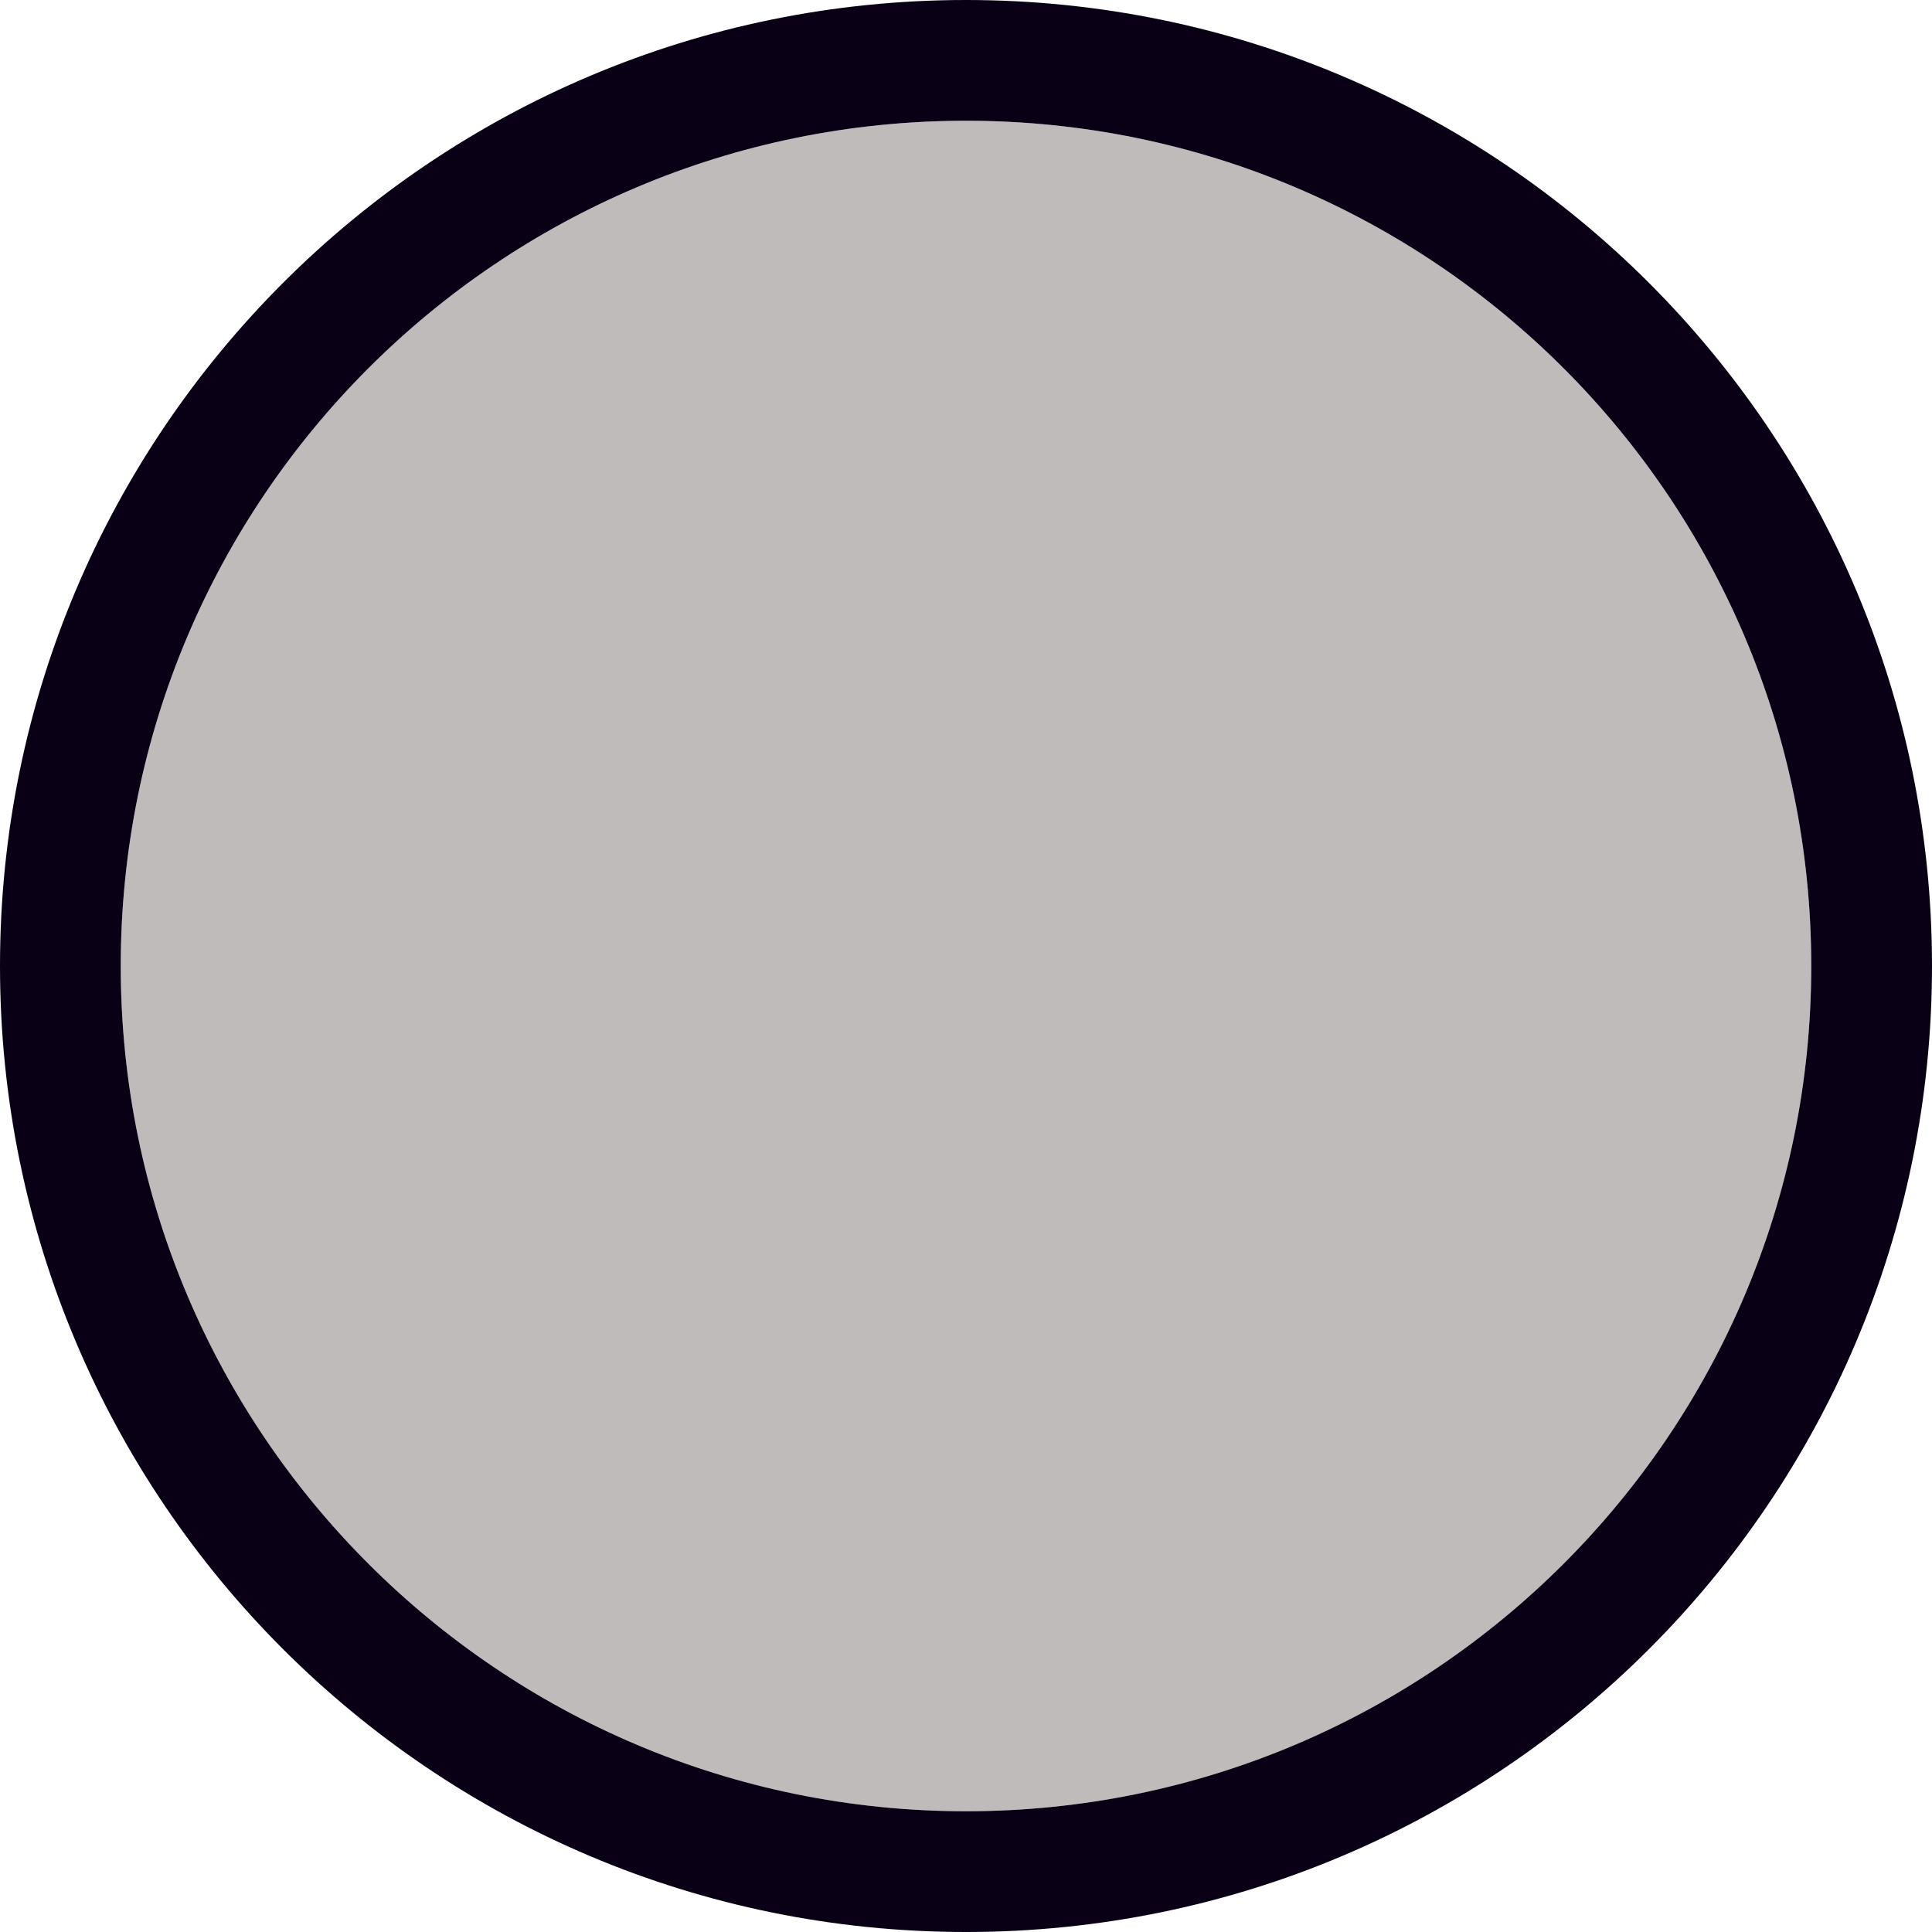
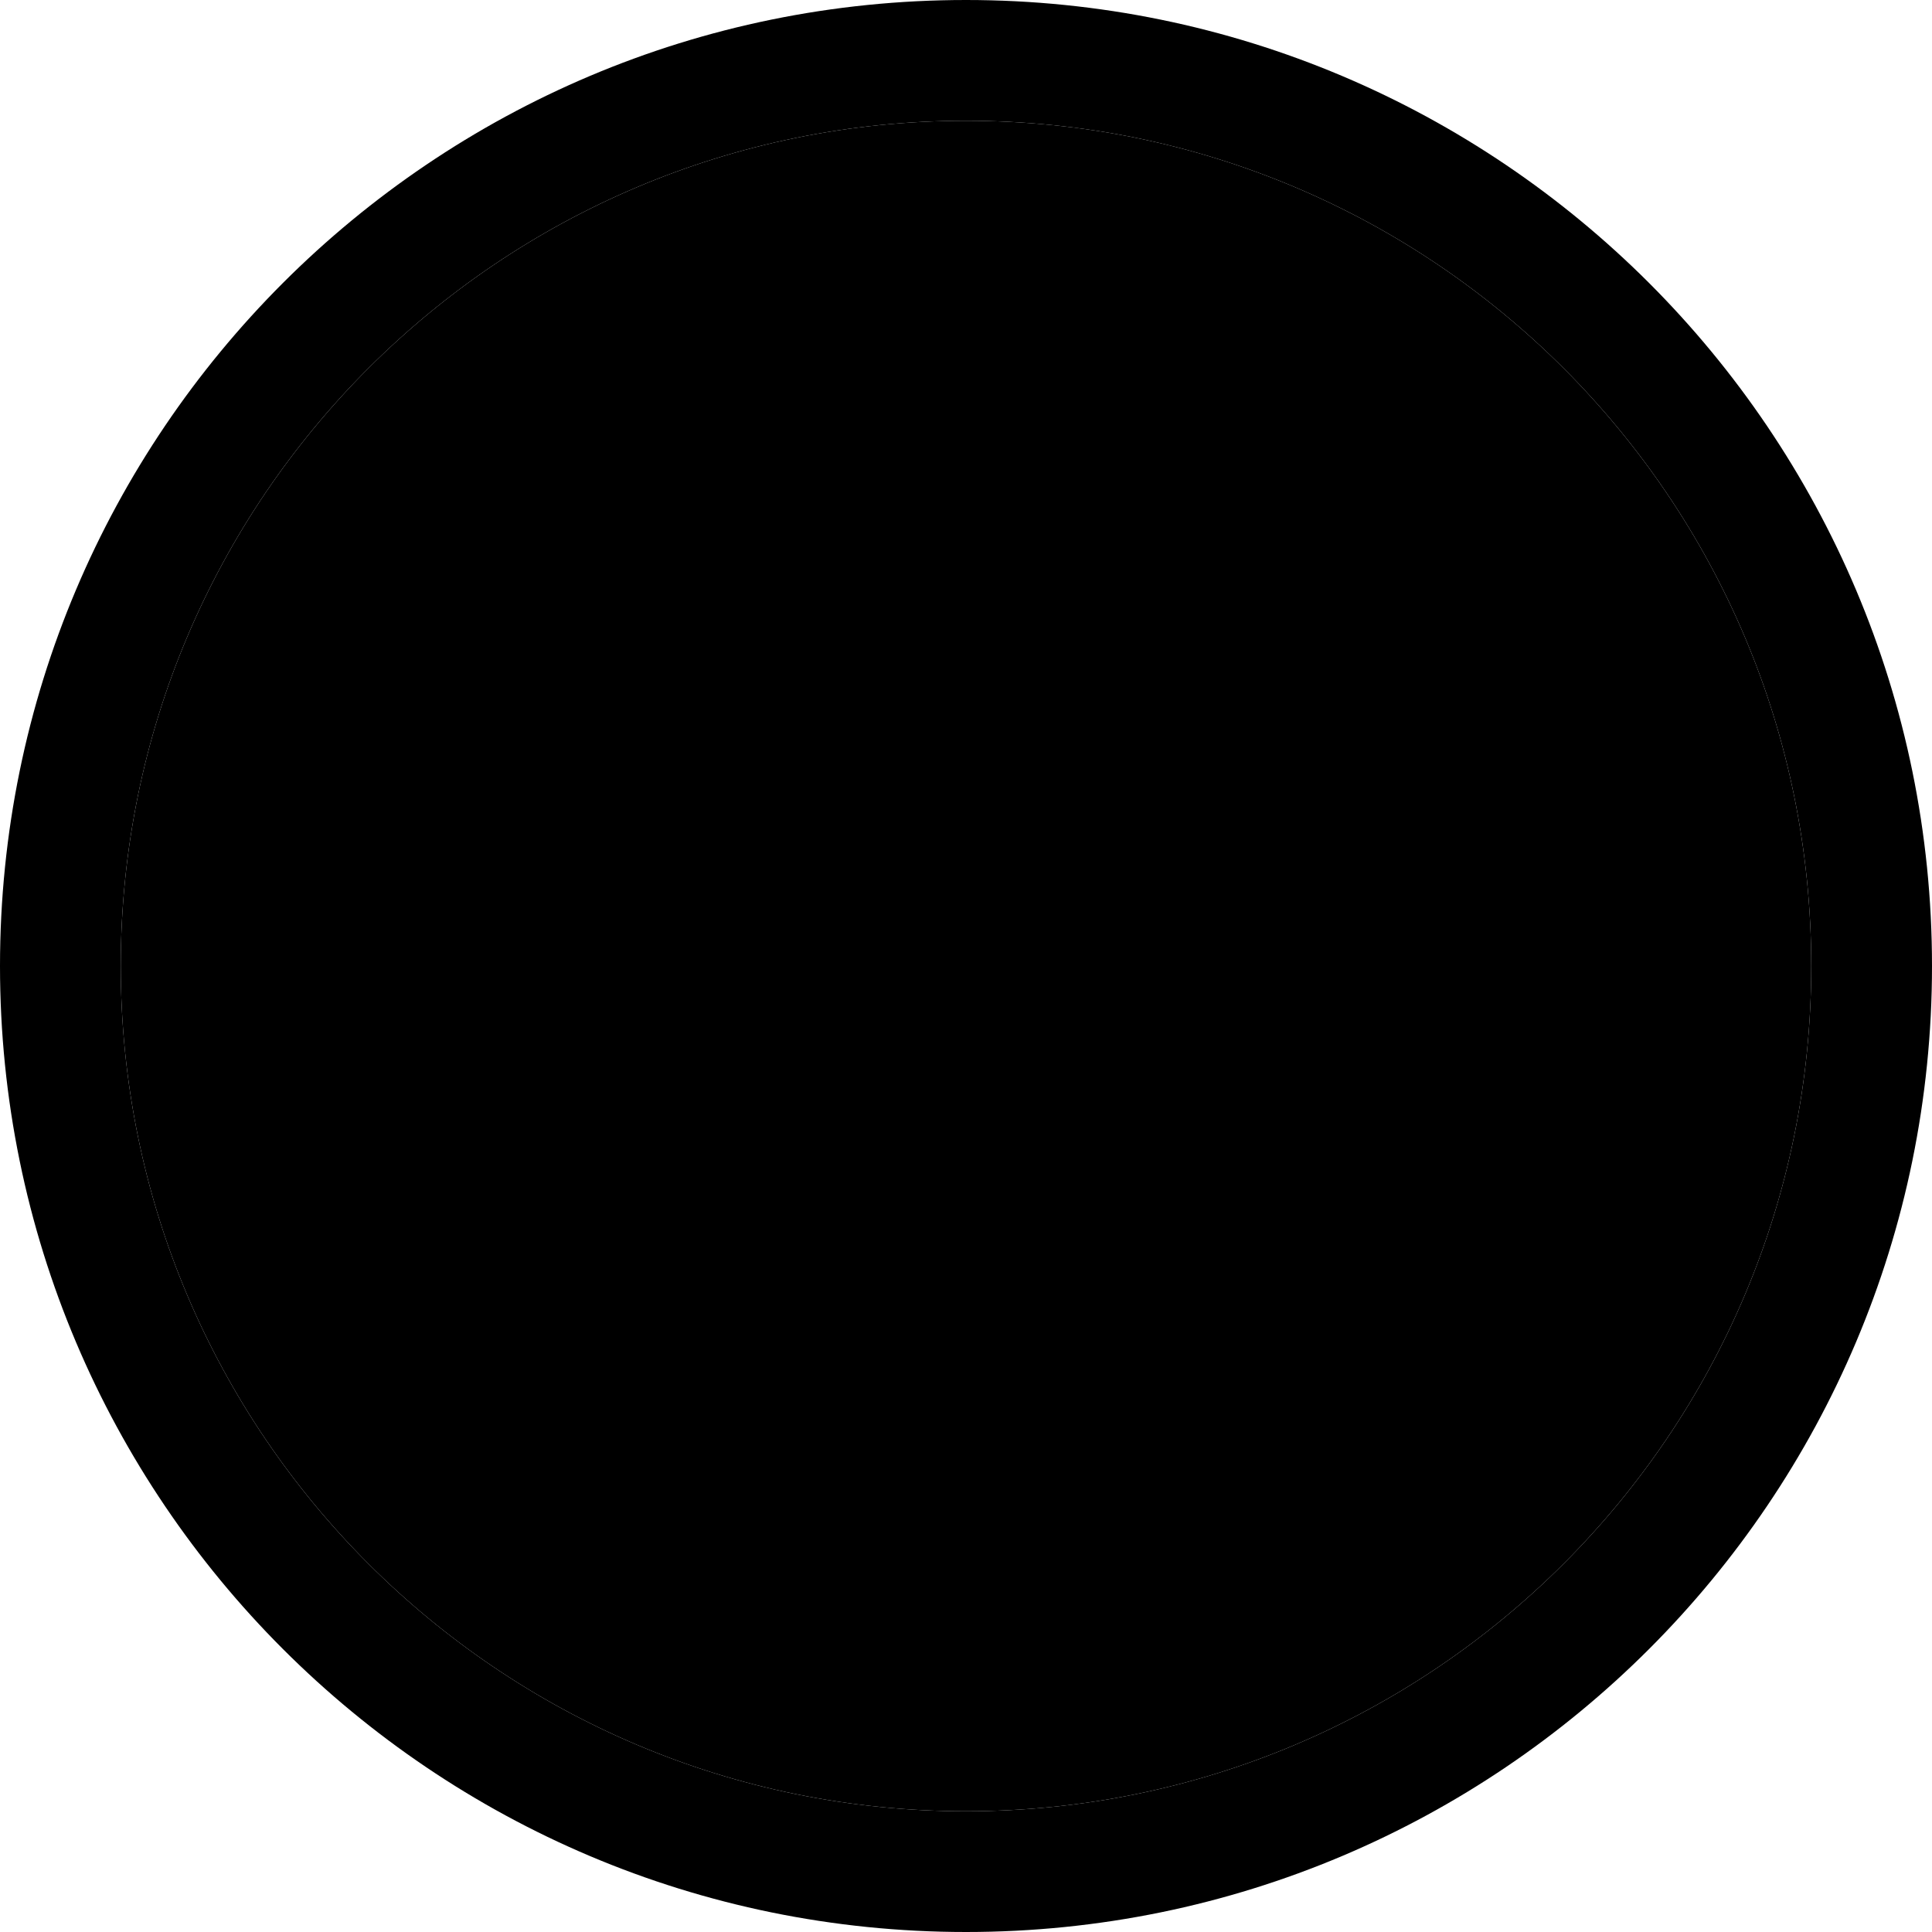
<svg xmlns="http://www.w3.org/2000/svg" viewBox="0 0 16 16">
  <g transform="translate(0 -1036.362)">
-     <path style="fill:#c0bbbb" d="m 15,8 c 0,3.866 -3.134,7 -7,7 C 4.134,15 1,11.866 1,8 1,4.134 4.134,1 8,1 c 3.866,0 7,3.134 7,7 z" transform="translate(0 1036.362)" />
-     <path style="fill:#090015" d="M 8 0 C 3.582 8.8817842e-16 -3.006854e-17 3.582 0 8 C 0 12.418 3.582 16 8 16 C 12.418 16 16 12.418 16 8 C 16 3.582 12.418 -1.8064254e-15 8 0 z M 8 1 C 11.866 1 15 4.134 15 8 C 15 11.866 11.866 15 8 15 C 4.134 15 1 11.866 1 8 C 1 4.134 4.134 1 8 1 z " transform="translate(0 1036.362)" />
+     <path style="fill:#%TXT_BG%" d="m 15,8 c 0,3.866 -3.134,7 -7,7 C 4.134,15 1,11.866 1,8 1,4.134 4.134,1 8,1 c 3.866,0 7,3.134 7,7 z" transform="translate(0 1036.362)" />
+     <path style="fill:#%FG%" d="M 8 0 C 3.582 8.8817842e-16 -3.006854e-17 3.582 0 8 C 0 12.418 3.582 16 8 16 C 12.418 16 16 12.418 16 8 C 16 3.582 12.418 -1.8064254e-15 8 0 z M 8 1 C 11.866 1 15 4.134 15 8 C 15 11.866 11.866 15 8 15 C 4.134 15 1 11.866 1 8 C 1 4.134 4.134 1 8 1 z " transform="translate(0 1036.362)" />
  </g>
</svg>
